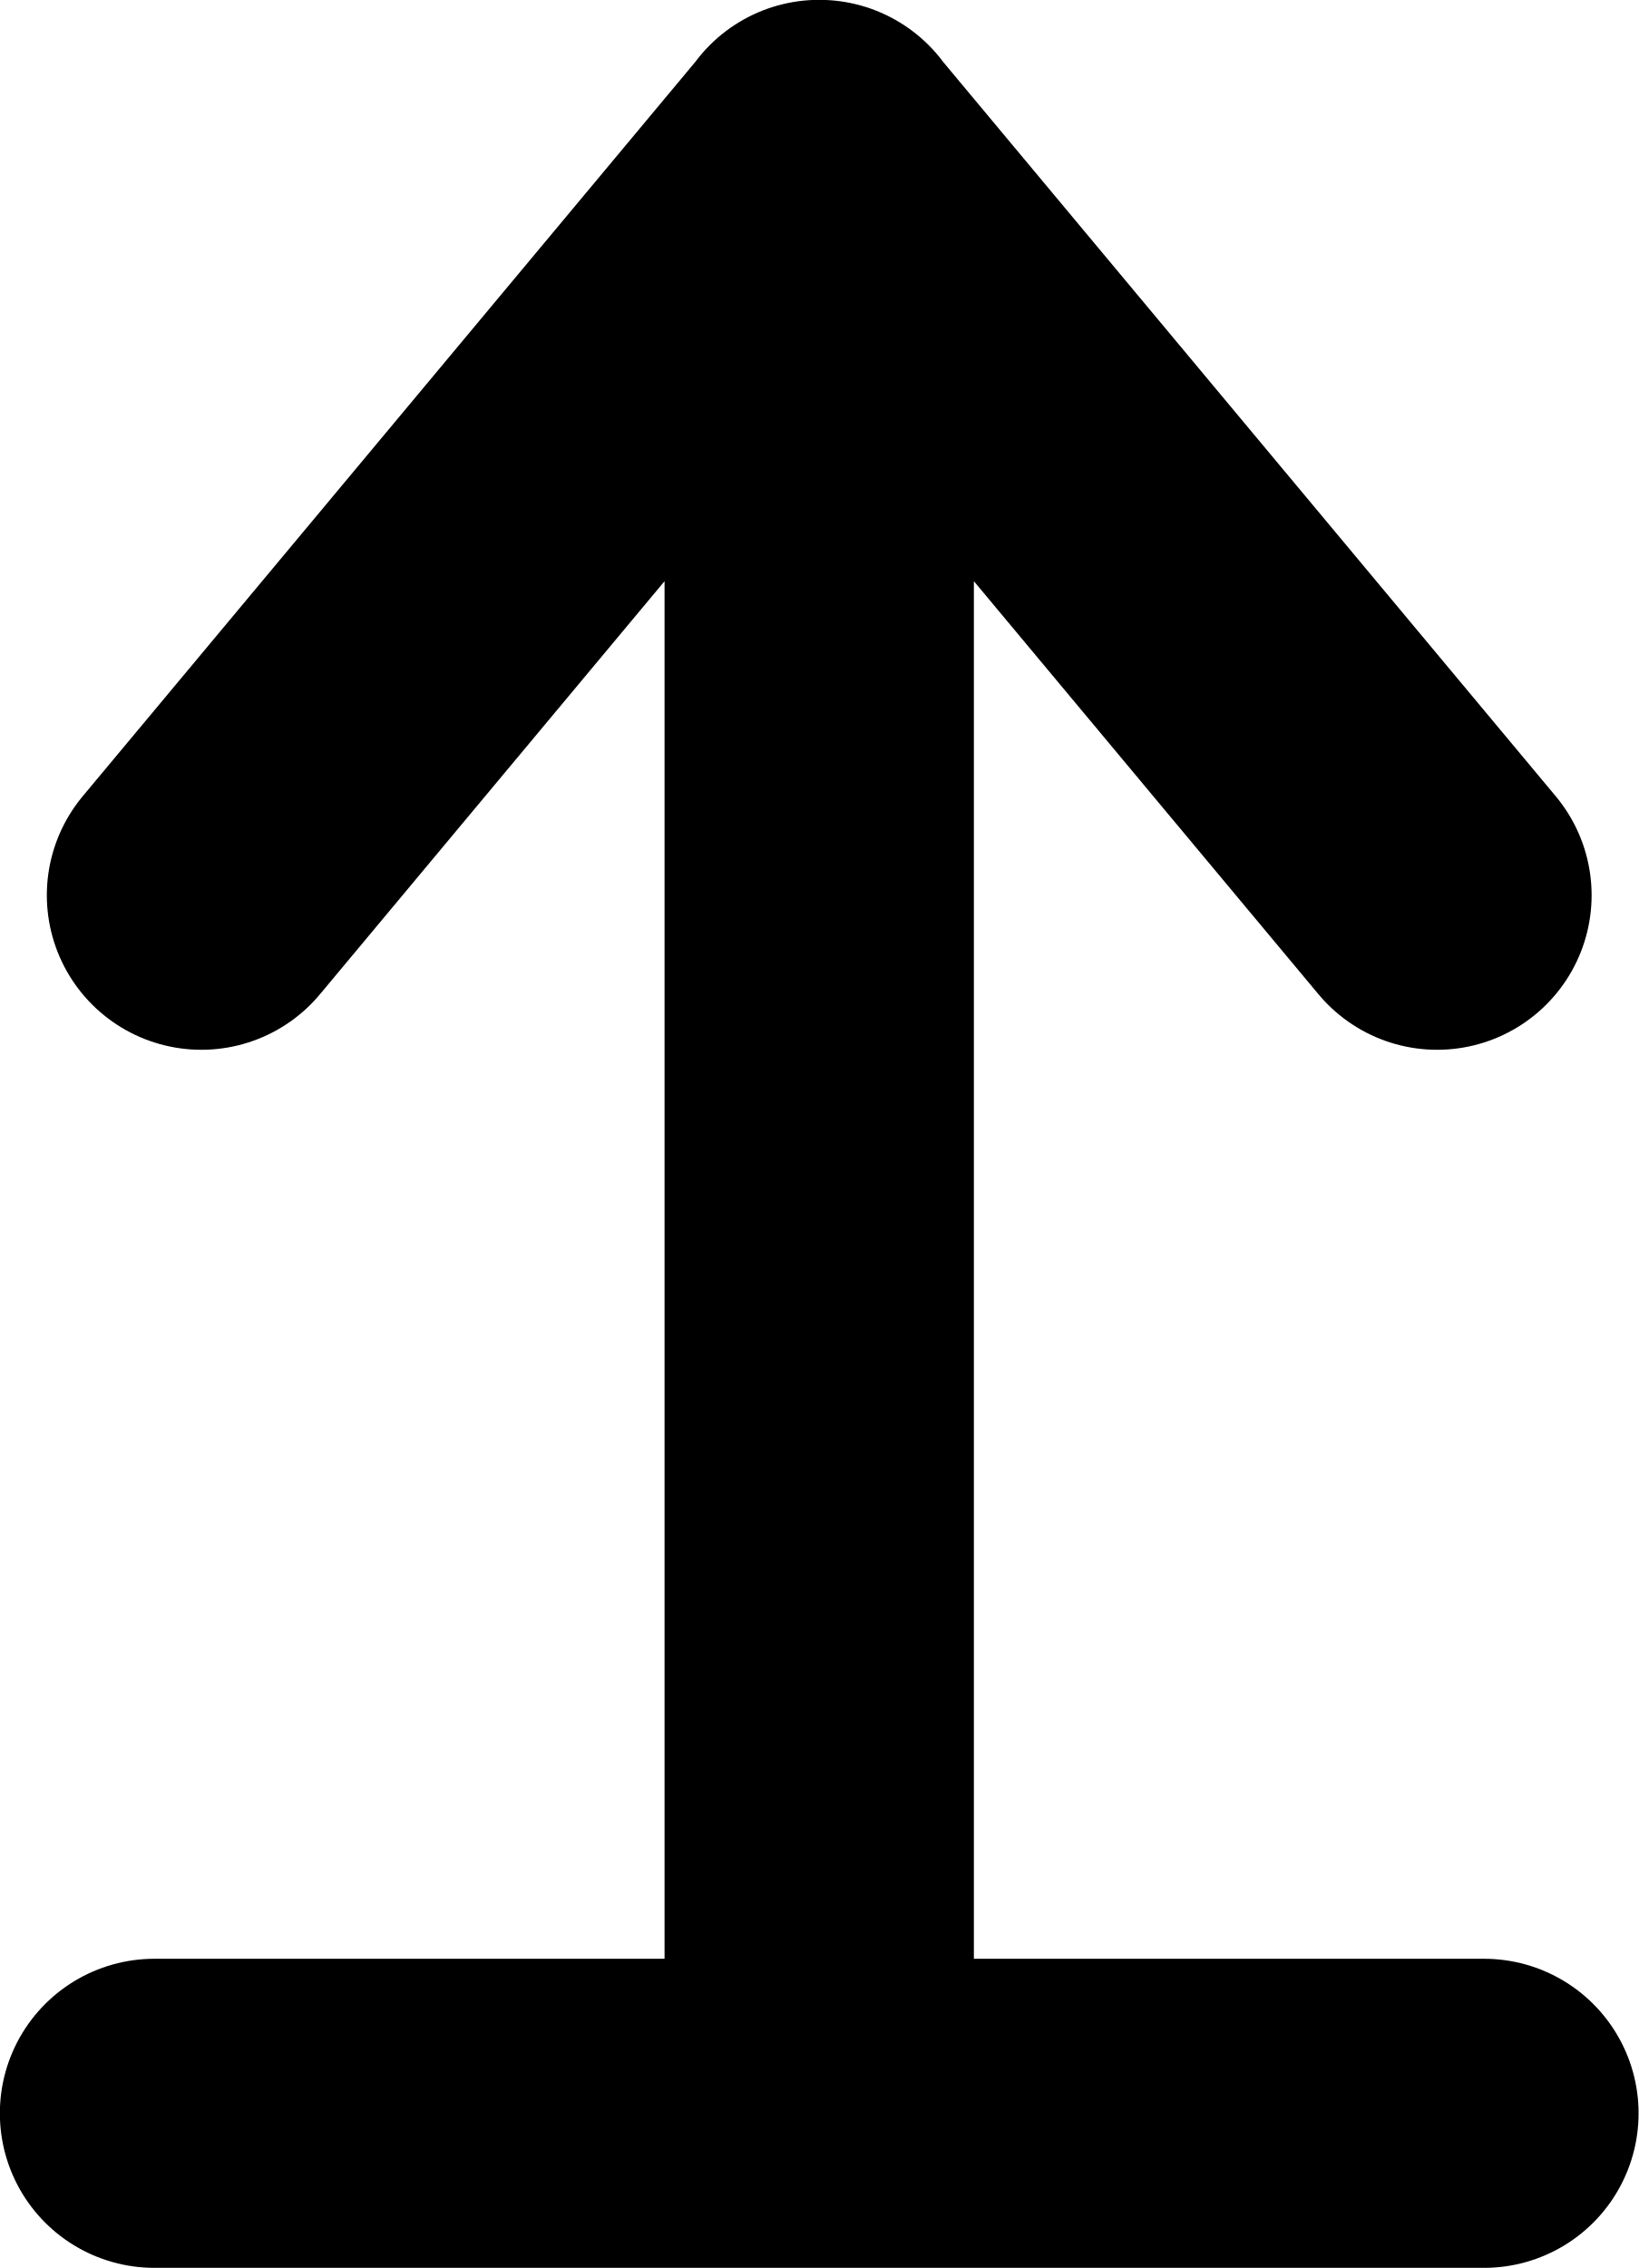
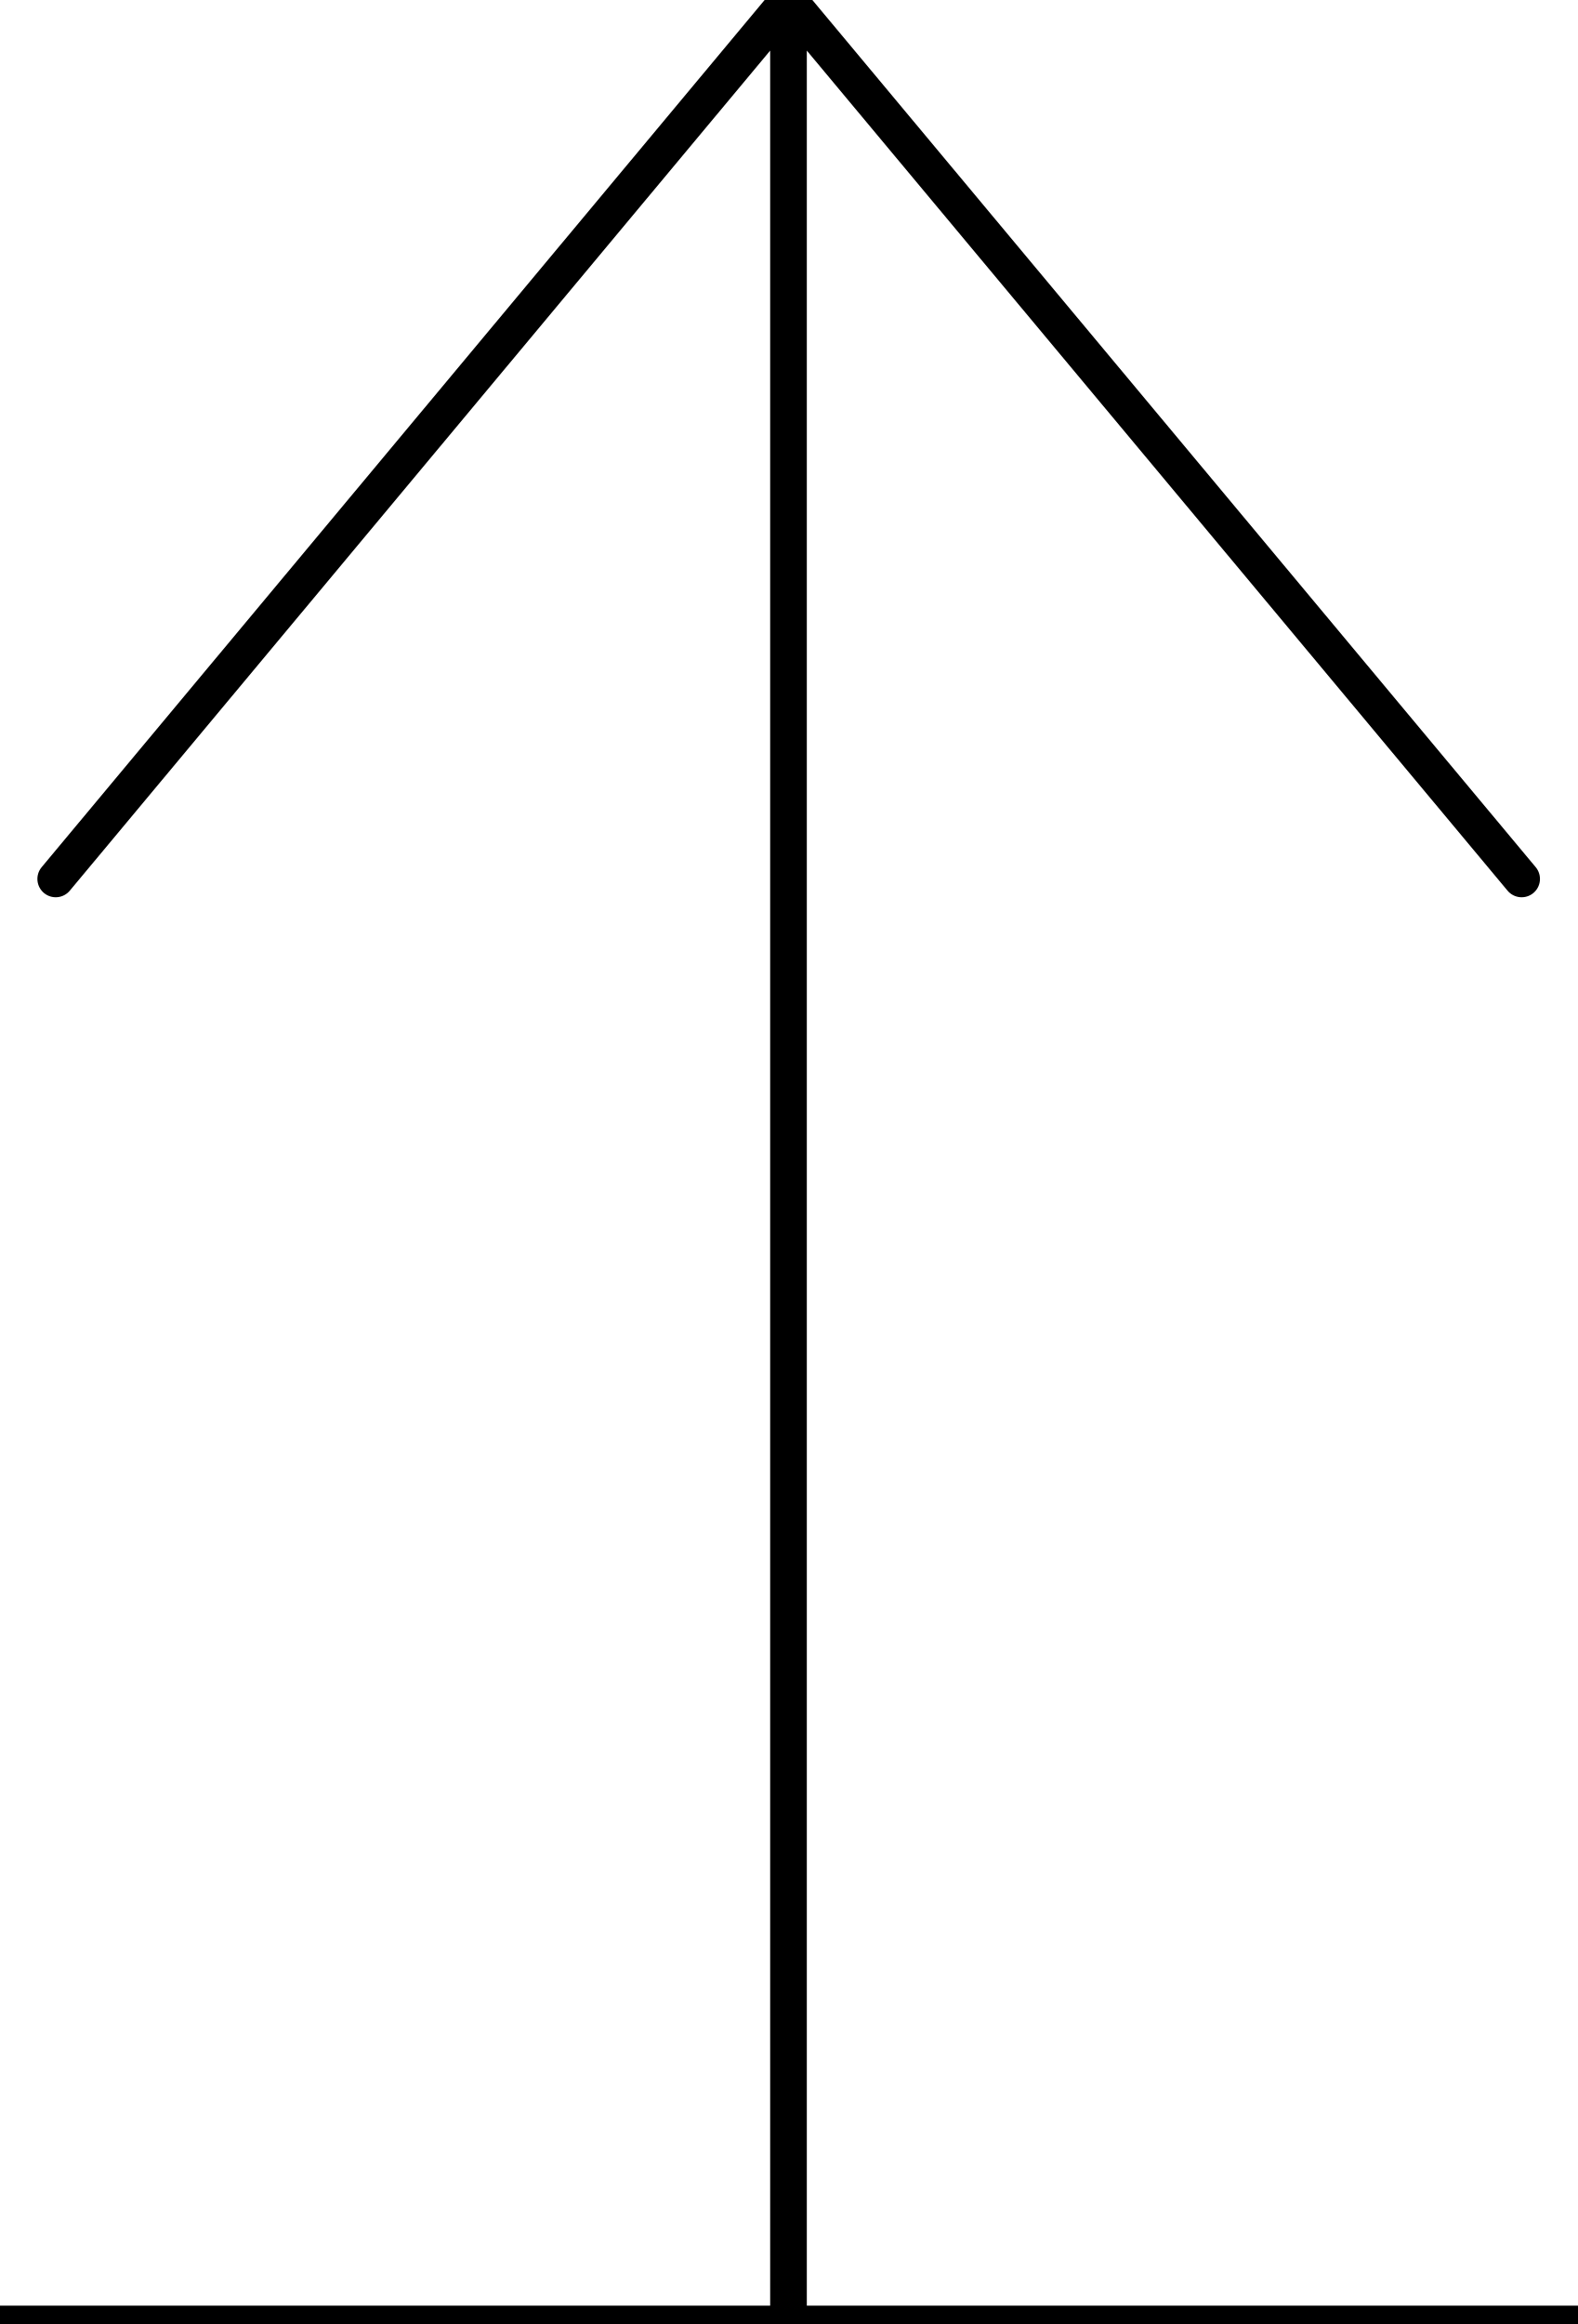
- <svg xmlns="http://www.w3.org/2000/svg" width="5.303mm" height="7.338mm" viewBox="0 0 5.303 7.338" version="1.1" id="svg1" xml:space="preserve">
-   <defs id="defs1" />
-   <g id="layer1" transform="translate(-57.04146,-61.1575)">
-     <path style="fill:none;stroke:#000000;stroke-width:1;stroke-linecap:round;stroke-linejoin:round;stroke-dasharray:none" d="m 57.541,67.995 h 2.152 v -6.338 l -2,2.397 m 4.151,3.941 h -2.152 v -6.338 l 2,2.397" id="path10" />
-   </g>
+ <svg xmlns="http://www.w3.org/2000/svg" viewBox="0 0 4.303 6.338">
+   <path d="M0 6.338H2.151V0L0.152 2.397M4.303 6.338H2.151V0L4.151 2.397" fill="none" stroke="#000000" stroke-width="0.1" stroke-linecap="round" stroke-linejoin="round" />
</svg>
